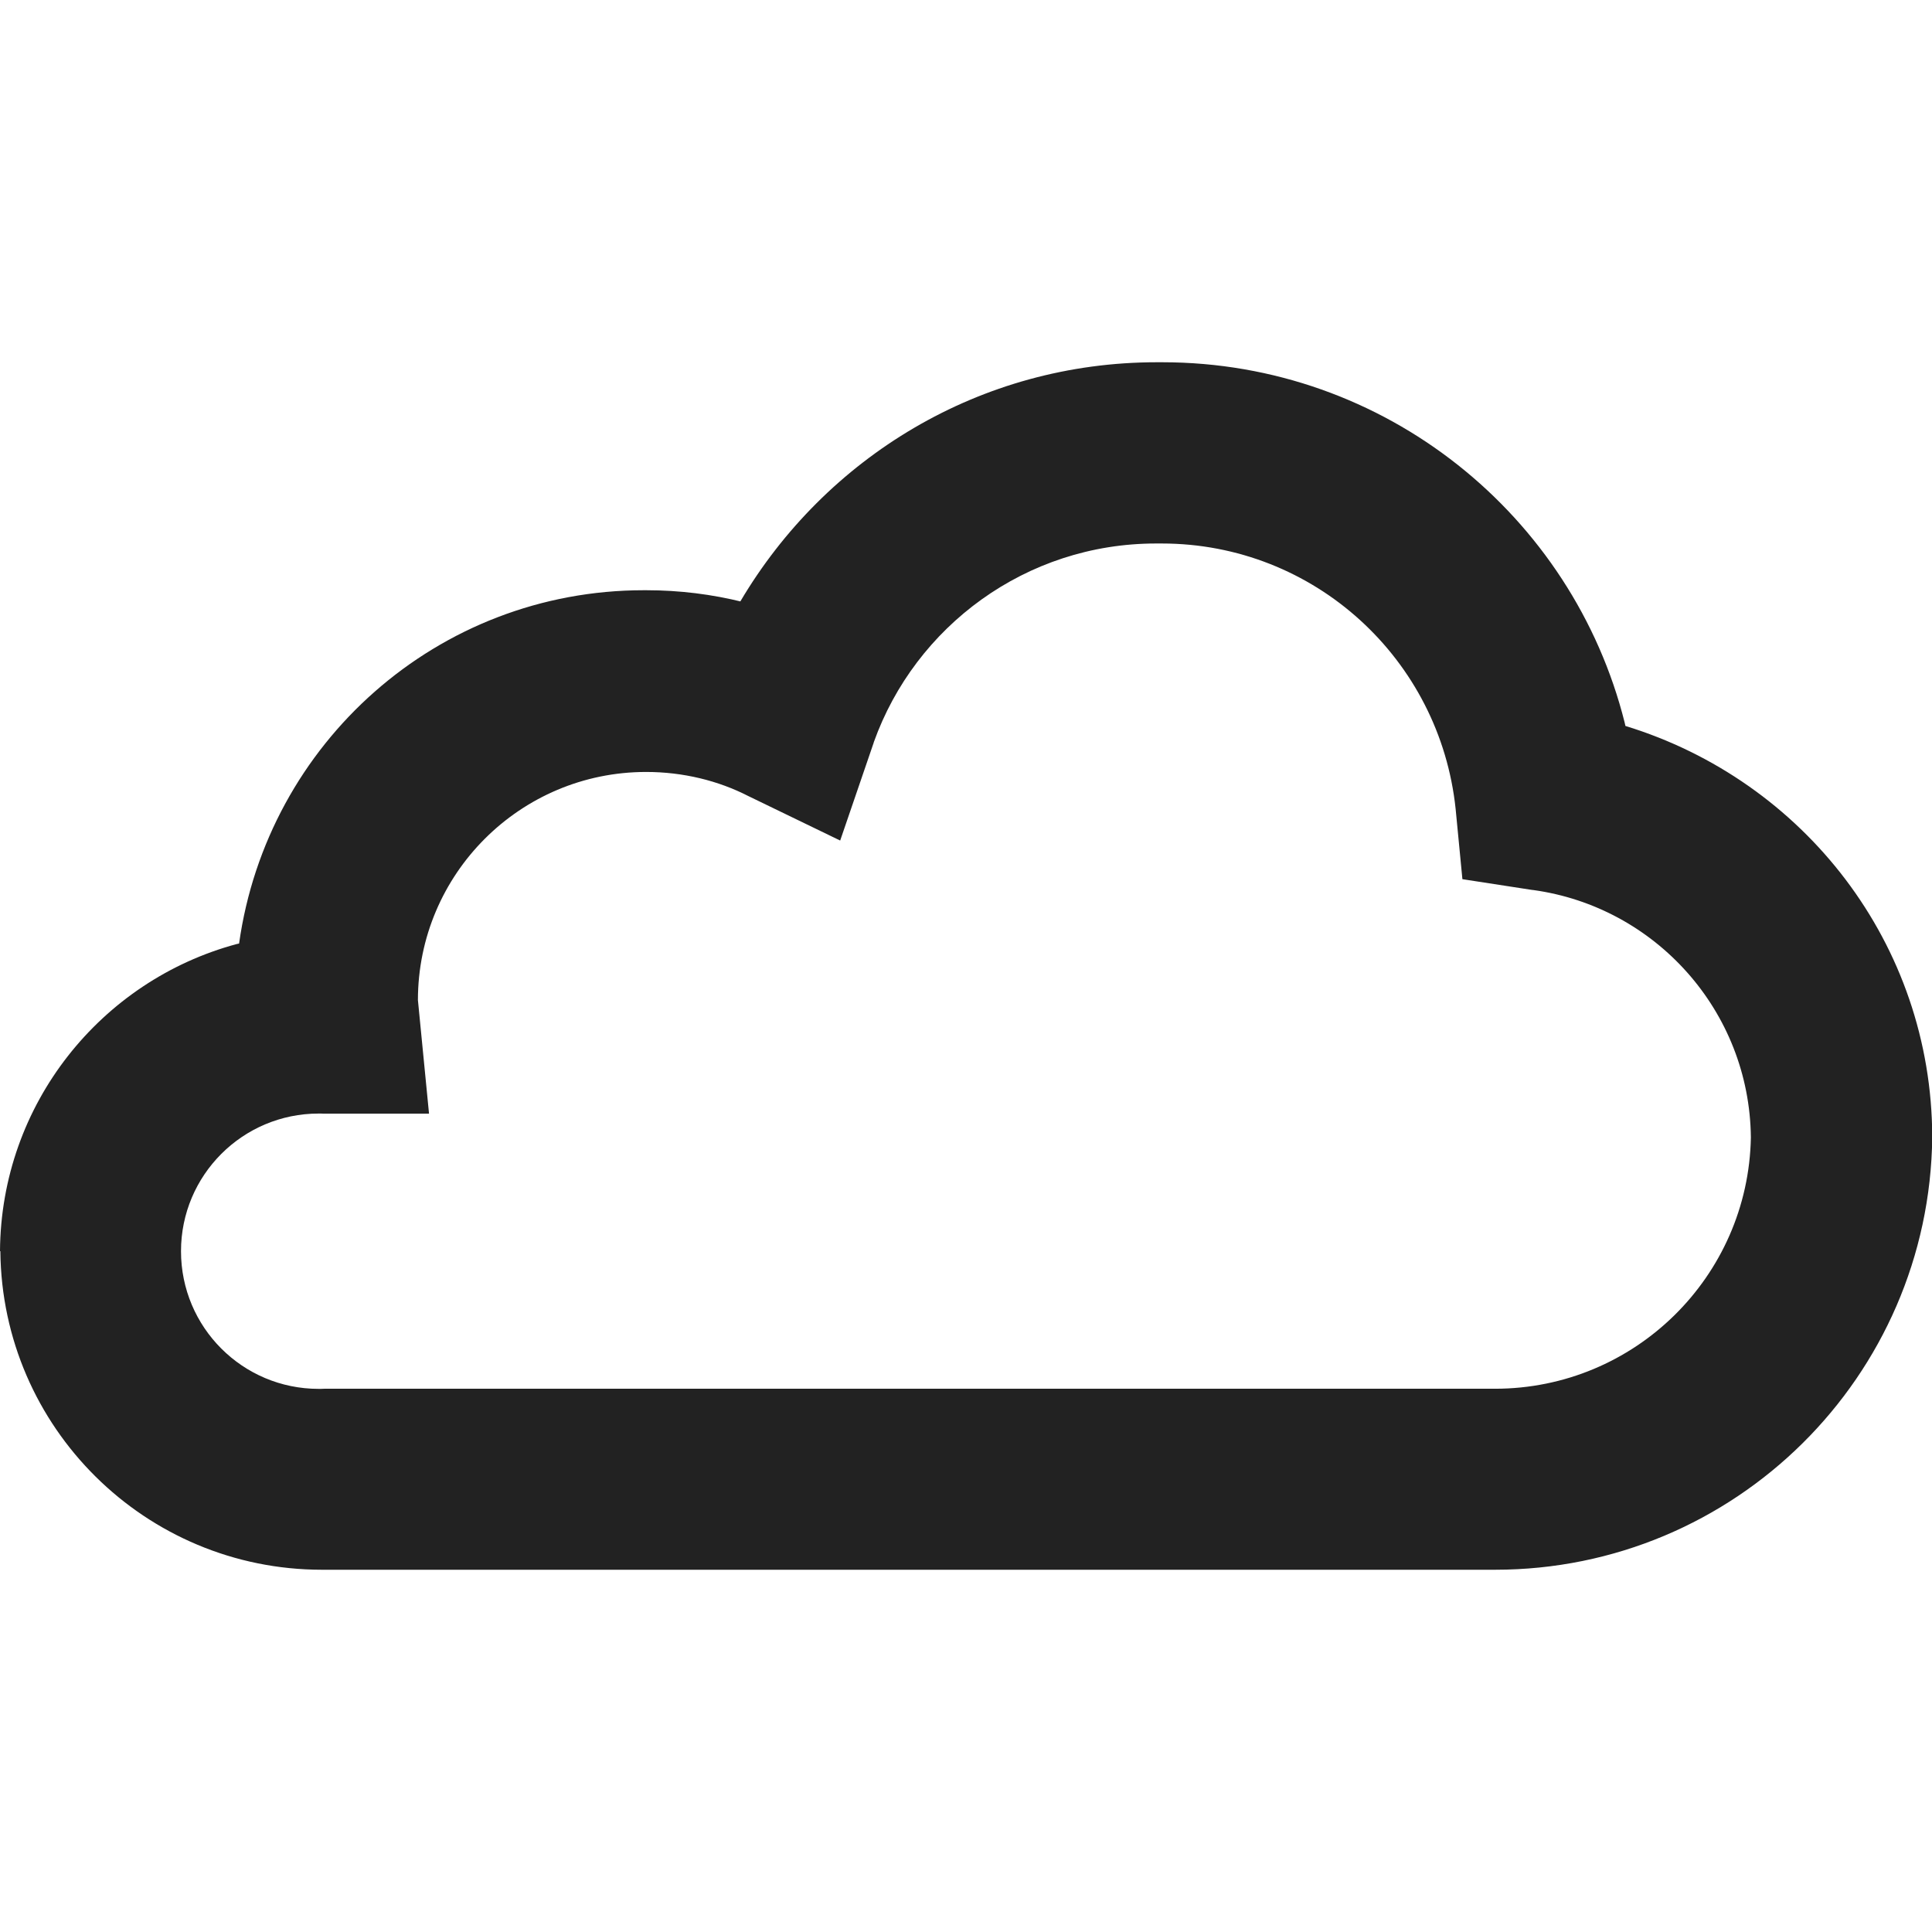
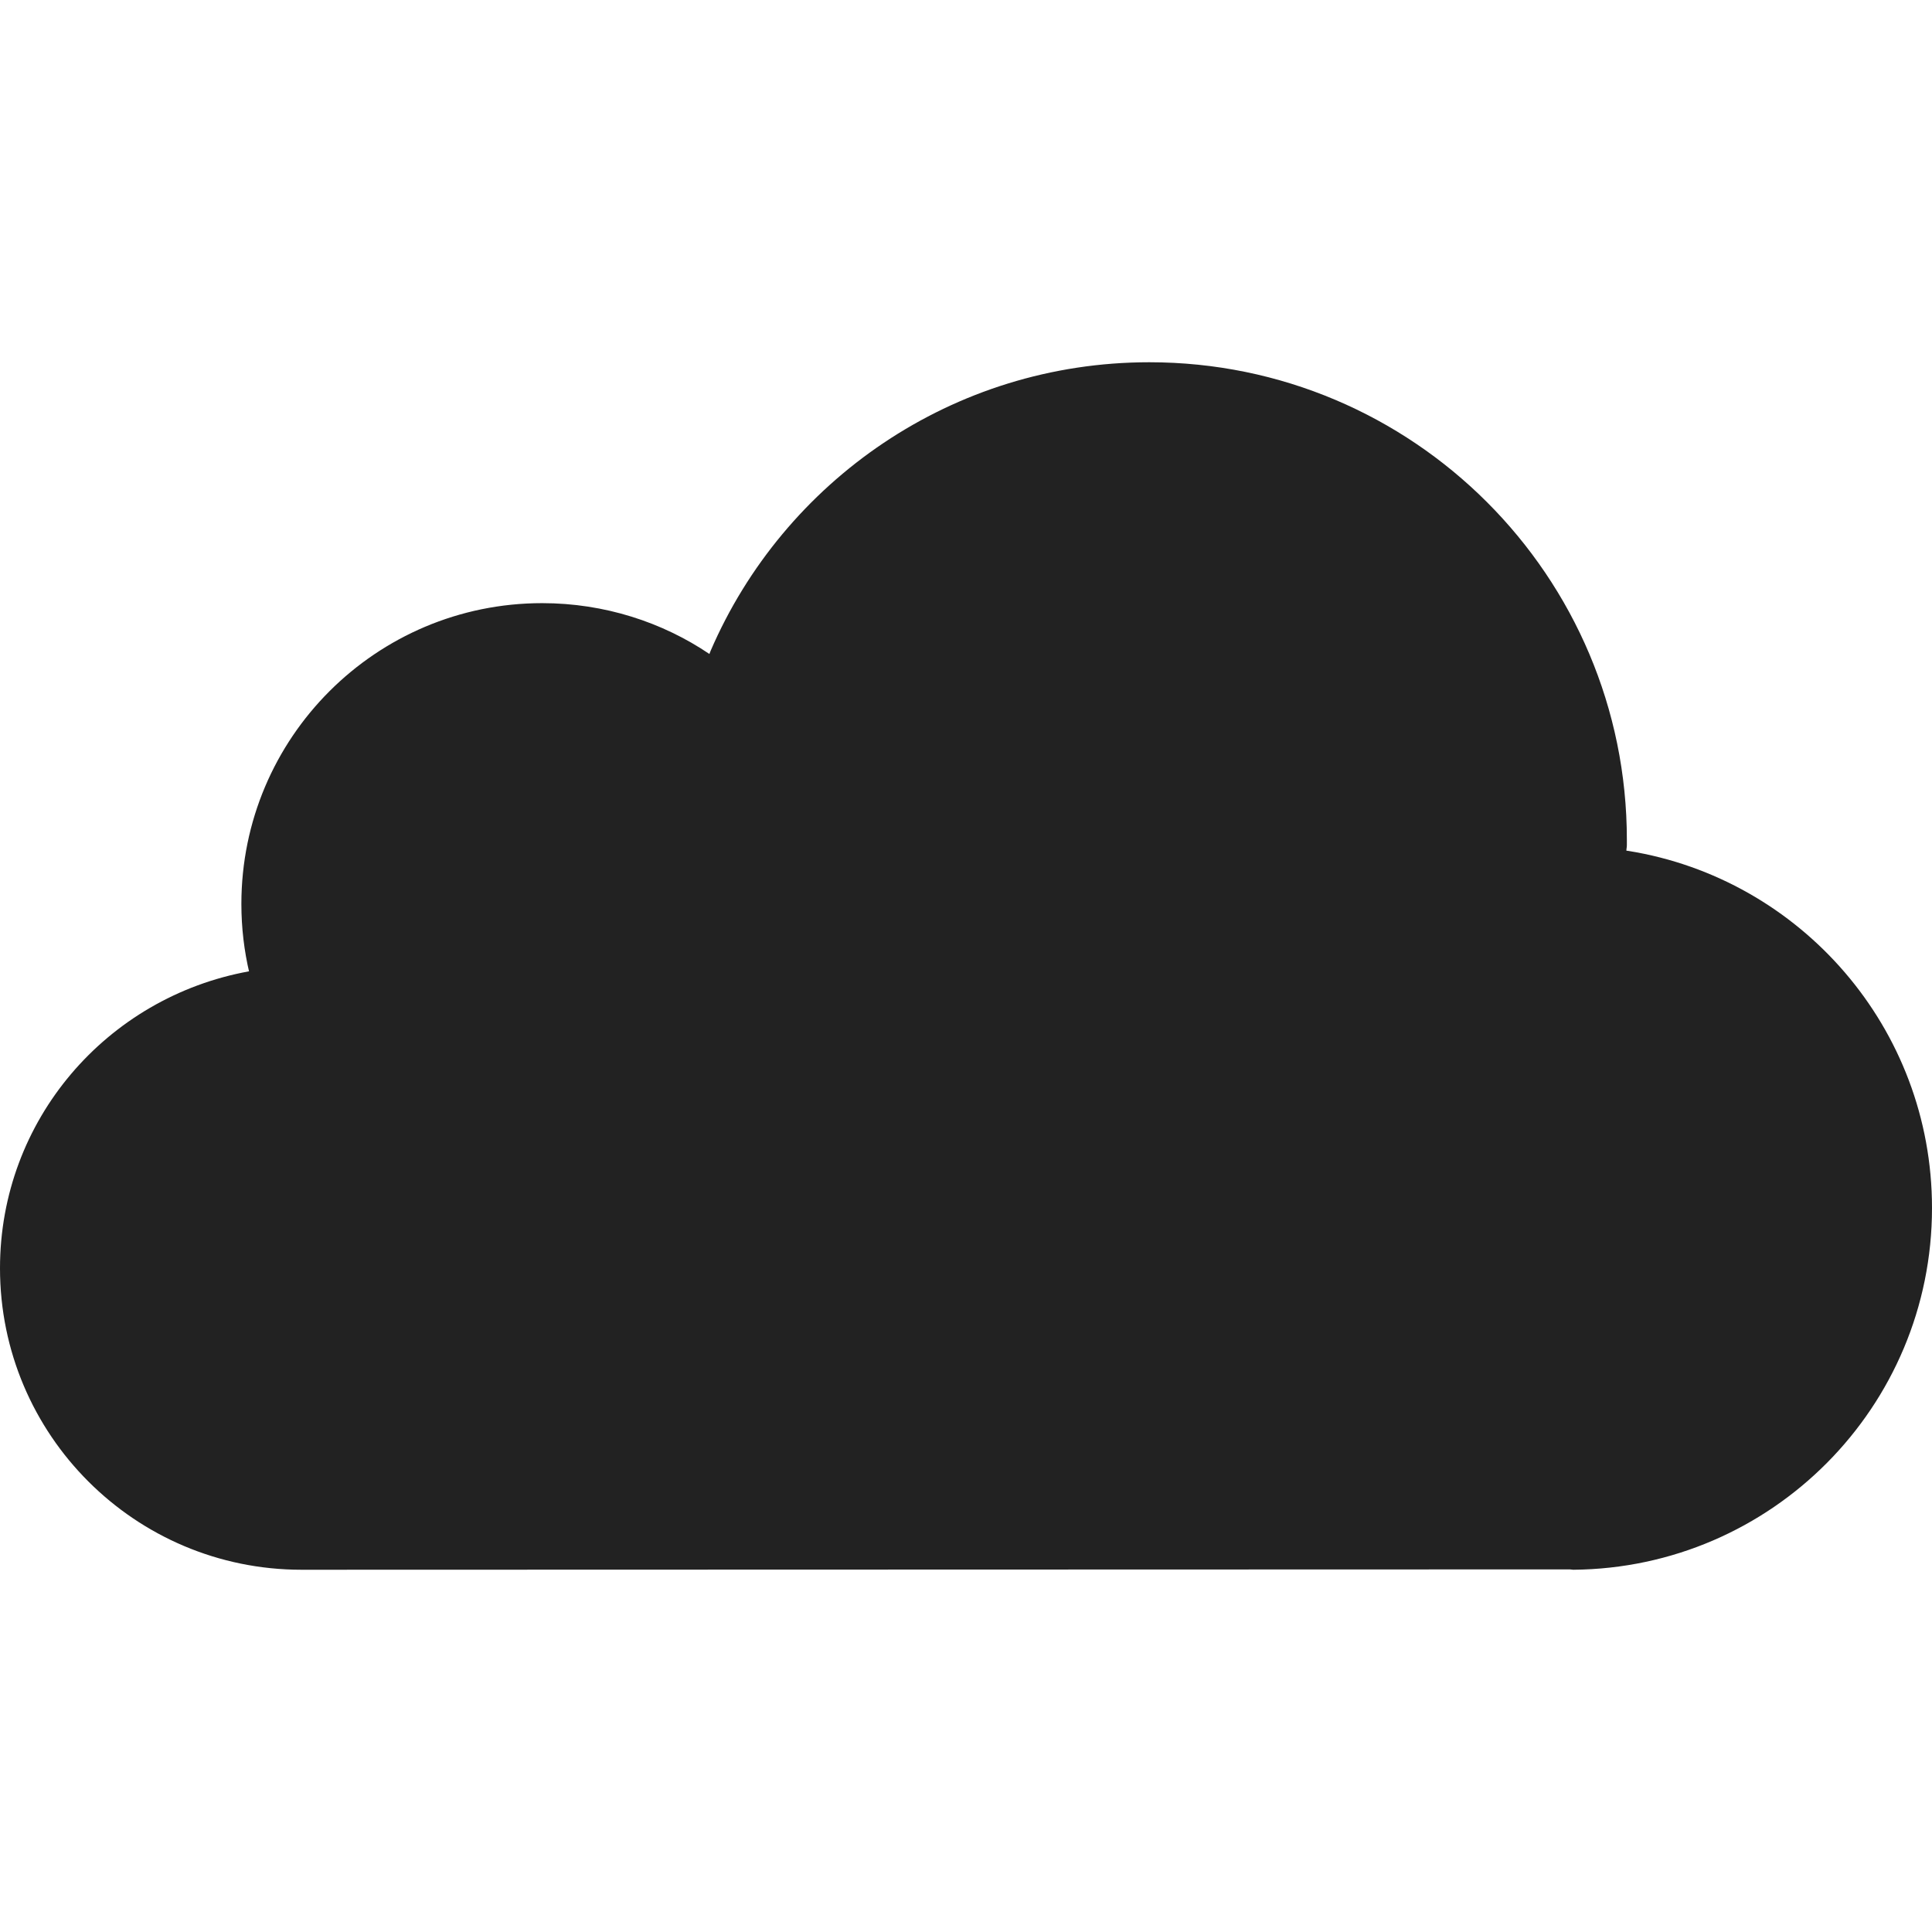
<svg xmlns="http://www.w3.org/2000/svg" version="1.1" width="16" height="16" viewBox="0 0 16 16">
-   <path fill="rgb(34,34,34)" d="M0 10.361c0.008-1.218 0.837-2.241 1.961-2.543l0.019-0.004c0.233-1.661 1.645-2.926 3.352-2.926 0.007 0 0.014 0 0.022 0h-0.001c0.276 0 0.545 0.034 0.801 0.098l-0.023-0.005c0.705-1.193 1.985-1.981 3.449-1.981 0.003 0 0.006 0 0.010 0h-0c0.010-0 0.023-0 0.035-0 1.848 0 3.4 1.27 3.83 2.985l0.006 0.027c1.479 0.453 2.537 1.805 2.541 3.405v0c-0.022 1.984-1.635 3.583-3.621 3.583-0.010 0-0.021-0-0.031-0l0.002 0h-9.666c-0.006 0-0.012 0-0.019 0-1.463 0-2.65-1.178-2.664-2.637l-0-0.001zM7.232 6.161l-0.274 0.8-0.762-0.369c-0.246-0.126-0.537-0.199-0.845-0.199-1.043 0-1.889 0.845-1.89 1.889v0l0.092 0.941h-0.87c-0.013-0.001-0.029-0.001-0.044-0.001-0.629 0-1.14 0.51-1.14 1.14s0.51 1.14 1.14 1.14c0.015 0 0.031-0 0.046-0.001l-0.002 0h9.666c0.009 0 0.020 0 0.031 0 1.158 0 2.099-0.928 2.12-2.081l0-0.002c-0.012-1.046-0.791-1.907-1.801-2.047l-0.011-0.001-0.577-0.089-0.056-0.581c-0.13-1.241-1.17-2.199-2.434-2.199-0.012 0-0.024 0-0.036 0l0.002-0c-0.004-0-0.009-0-0.014-0-1.076 0-1.993 0.686-2.336 1.644l-0.005 0.017z" />
+   <path fill="rgb(34,34,34)" d="M13.469 7.045c0-0.015 0.004-0.029 0.004-0.045 0-0.013 0-0.029 0-0.045 0-2.184-1.771-3.955-3.955-3.955-1.628 0-3.027 0.984-3.633 2.39l-0.010 0.026c-0.389-0.263-0.869-0.421-1.385-0.421-1.376 0-2.491 1.115-2.491 2.491 0 0.198 0.023 0.39 0.067 0.575l-0.003-0.017c-1.18 0.214-2.063 1.233-2.063 2.459 0 1.379 1.118 2.497 2.497 2.497 0.001 0 0.002 0 0.003 0l10.5-0.003c0.010 0 0.019 0.003 0.029 0.003 1.644-0.014 2.971-1.35 2.971-2.996 0-1.49-1.088-2.727-2.514-2.957l-0.017-0.002z" />
</svg>
